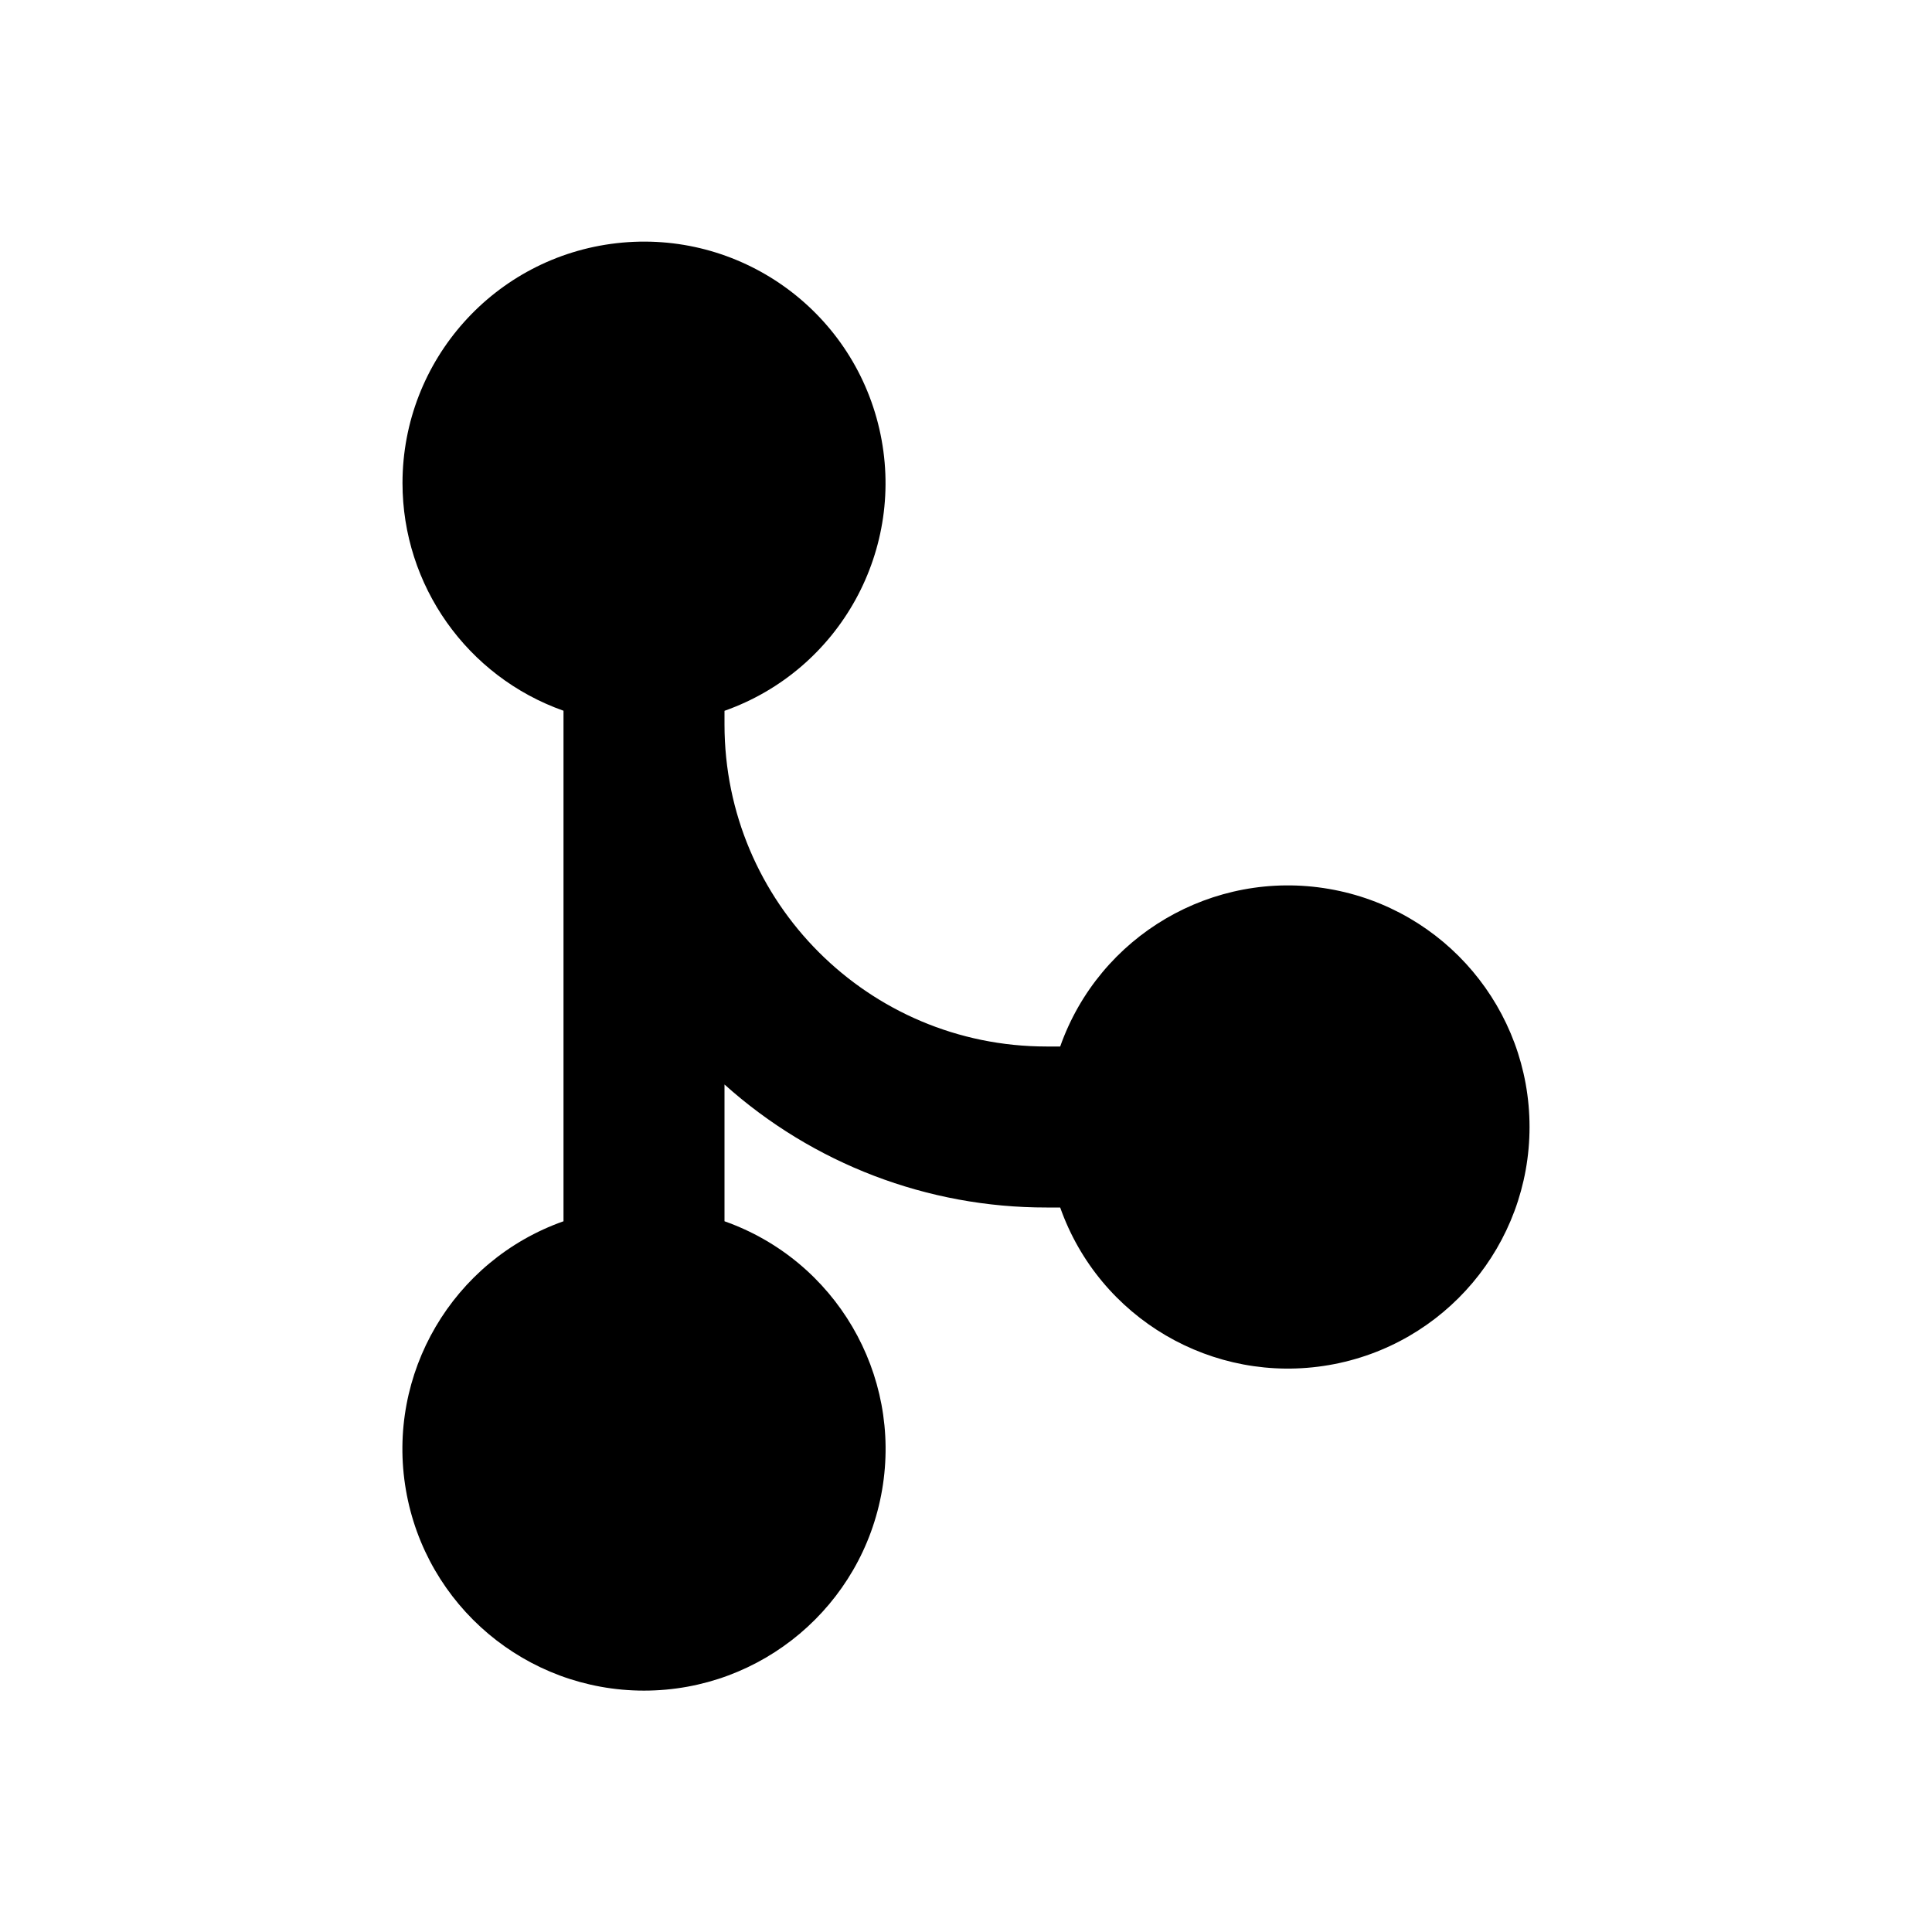
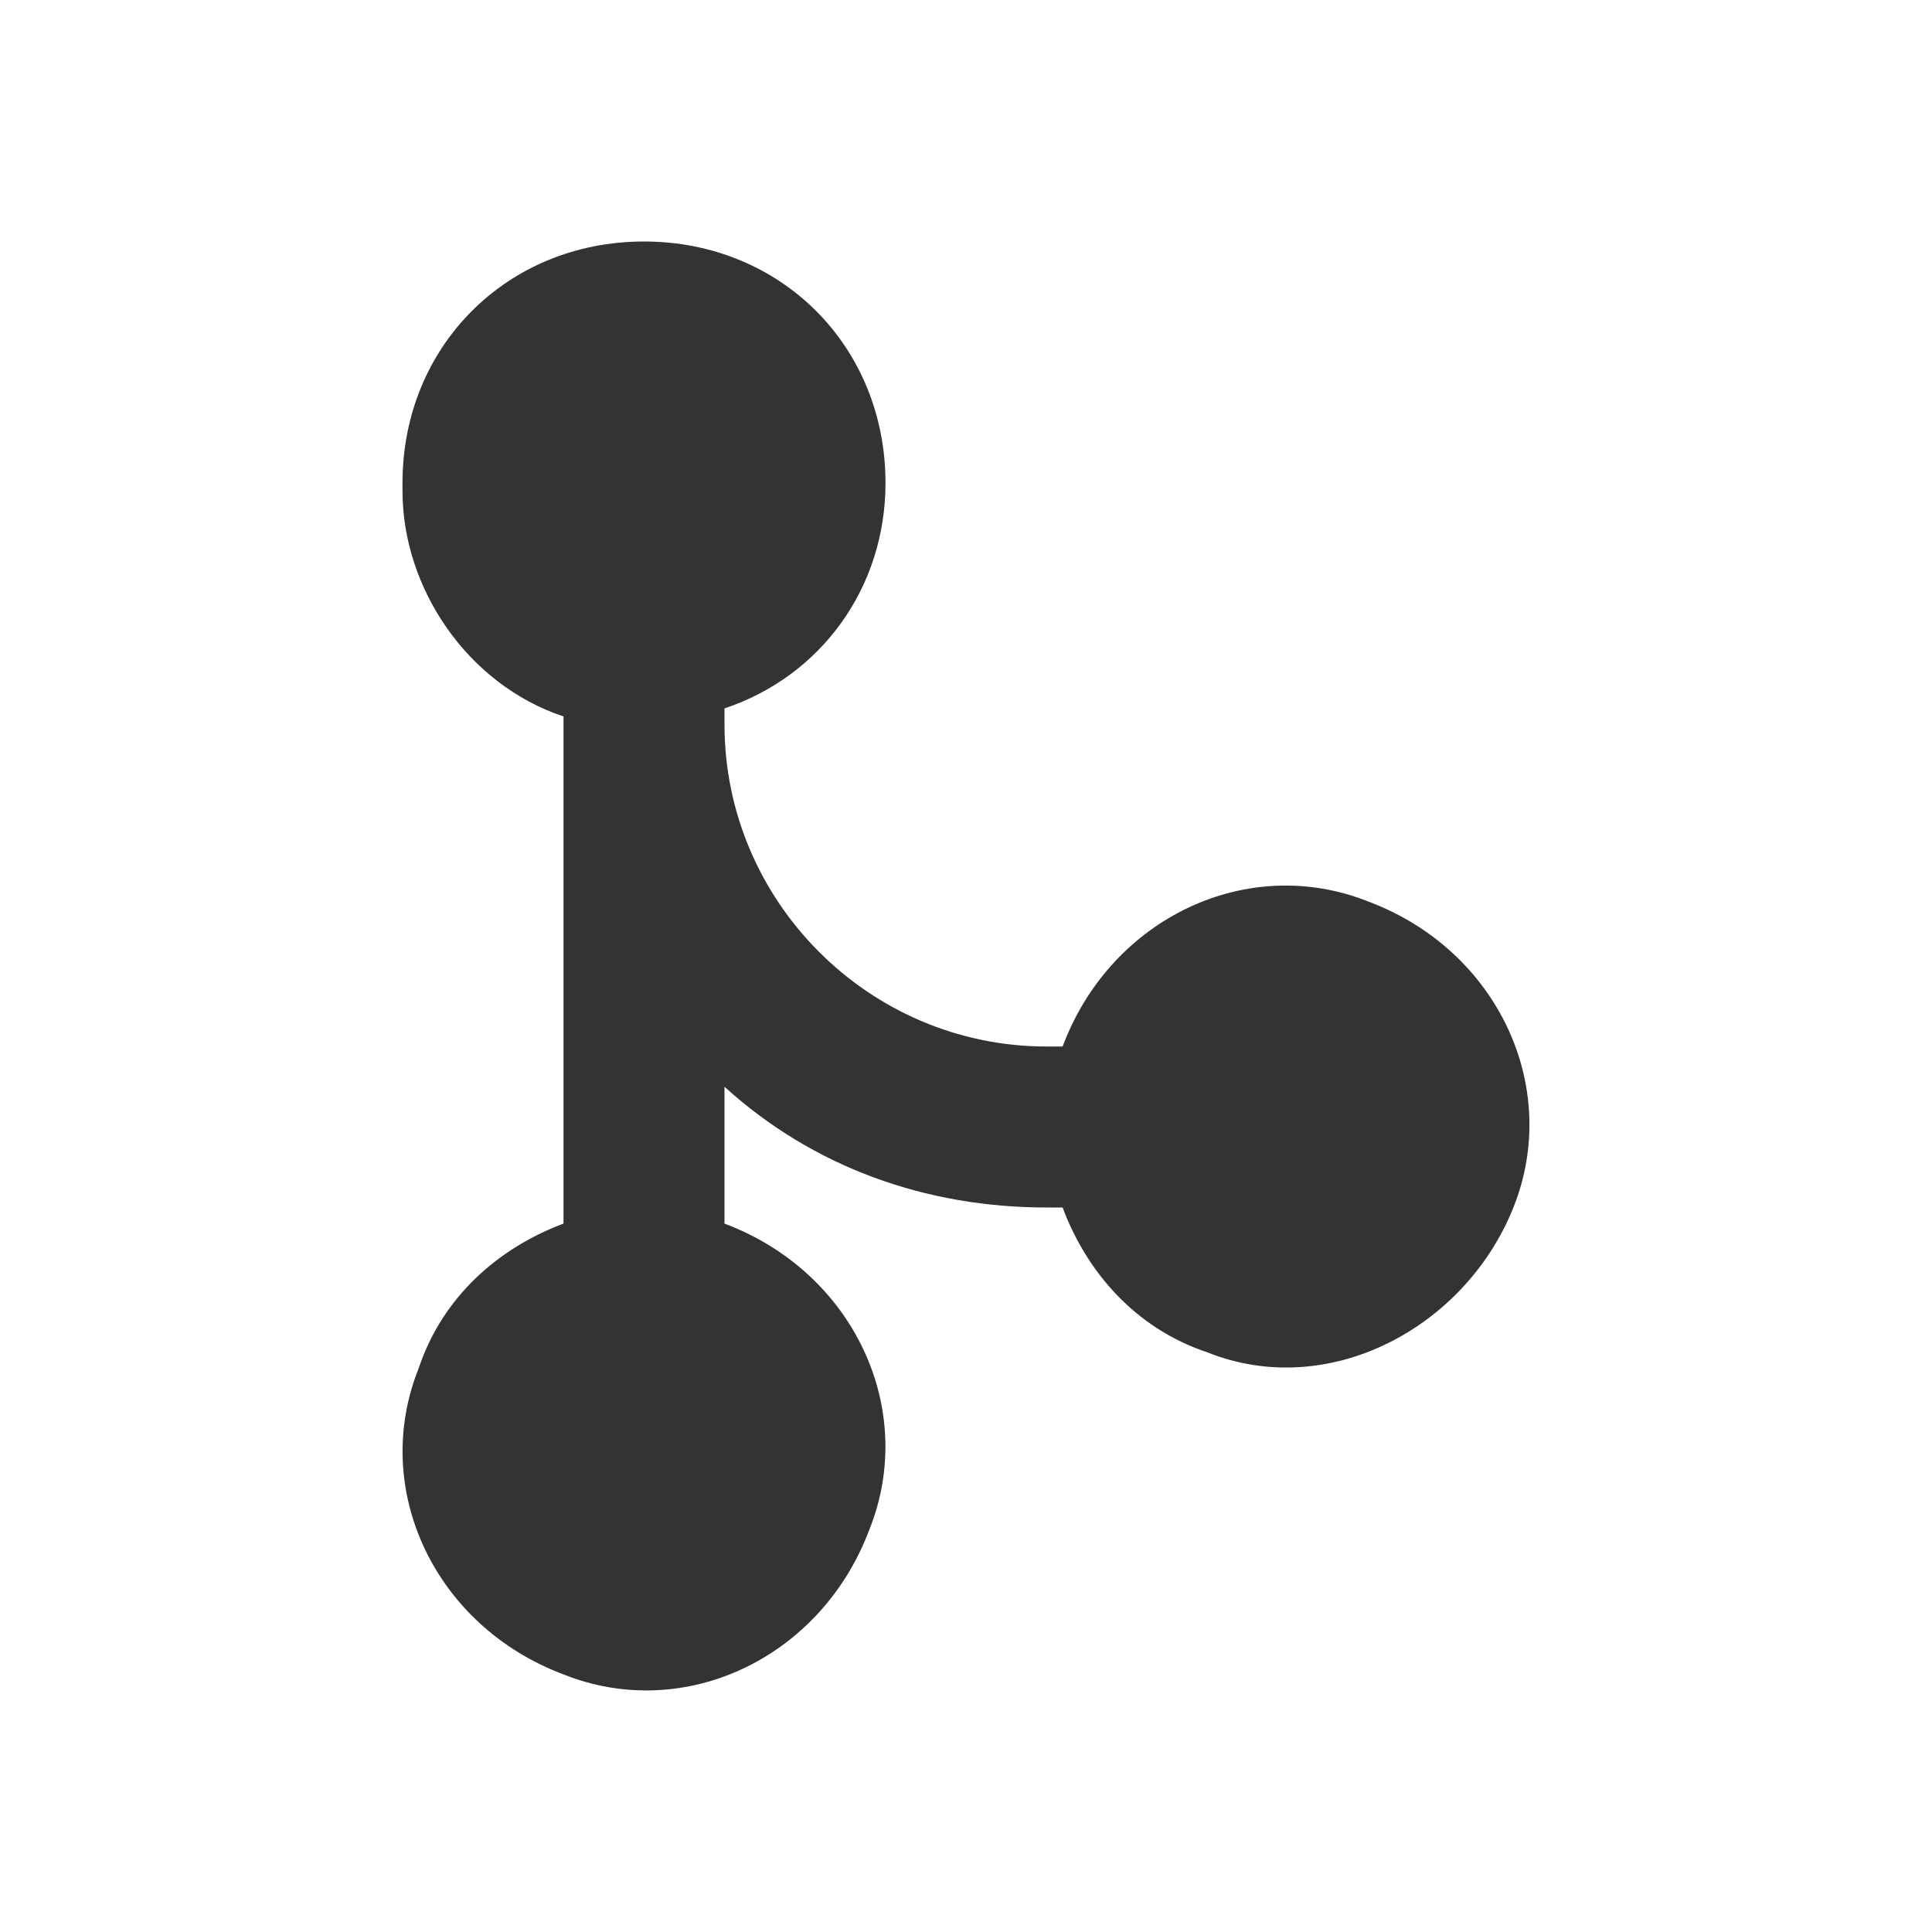
- <svg xmlns="http://www.w3.org/2000/svg" width="24" height="24" fill="currentColor" viewBox="0 0 24 24">
-   <path fill-rule="evenodd" d="M5 6a3 3 0 1 1 4 2.83V9a4 4 0 0 0 4 4h.17a3.001 3.001 0 1 1 0 2H13a5.978 5.978 0 0 1-4-1.528v1.699a3.001 3.001 0 1 1-2 0V8.829A3.001 3.001 0 0 1 5 6Z" clip-rule="evenodd" />
+ <svg xmlns="http://www.w3.org/2000/svg" id="Layer_1" width="24" height="24" version="1.1" viewBox="0 0 24 24">
+   <path d="M5,6c0-1.7,1.3-3,3-3,1.7,0,3,1.3,3,3,0,1.3-.8,2.4-2,2.8v.2c0,2.2,1.8,4,4,4h.2c.6-1.6,2.3-2.4,3.8-1.8,1.6.6,2.4,2.3,1.8,3.8s-2.3,2.4-3.8,1.8c-.9-.3-1.5-1-1.8-1.8h-.2c-1.5,0-2.9-.5-4-1.5v1.7c1.6.6,2.4,2.3,1.8,3.8-.6,1.6-2.3,2.4-3.8,1.8-1.6-.6-2.4-2.3-1.8-3.8.3-.9,1-1.5,1.8-1.8v-6.3c-1.2-.4-2-1.6-2-2.8Z" fill="#333" fill-rule="evenodd" />
</svg>
